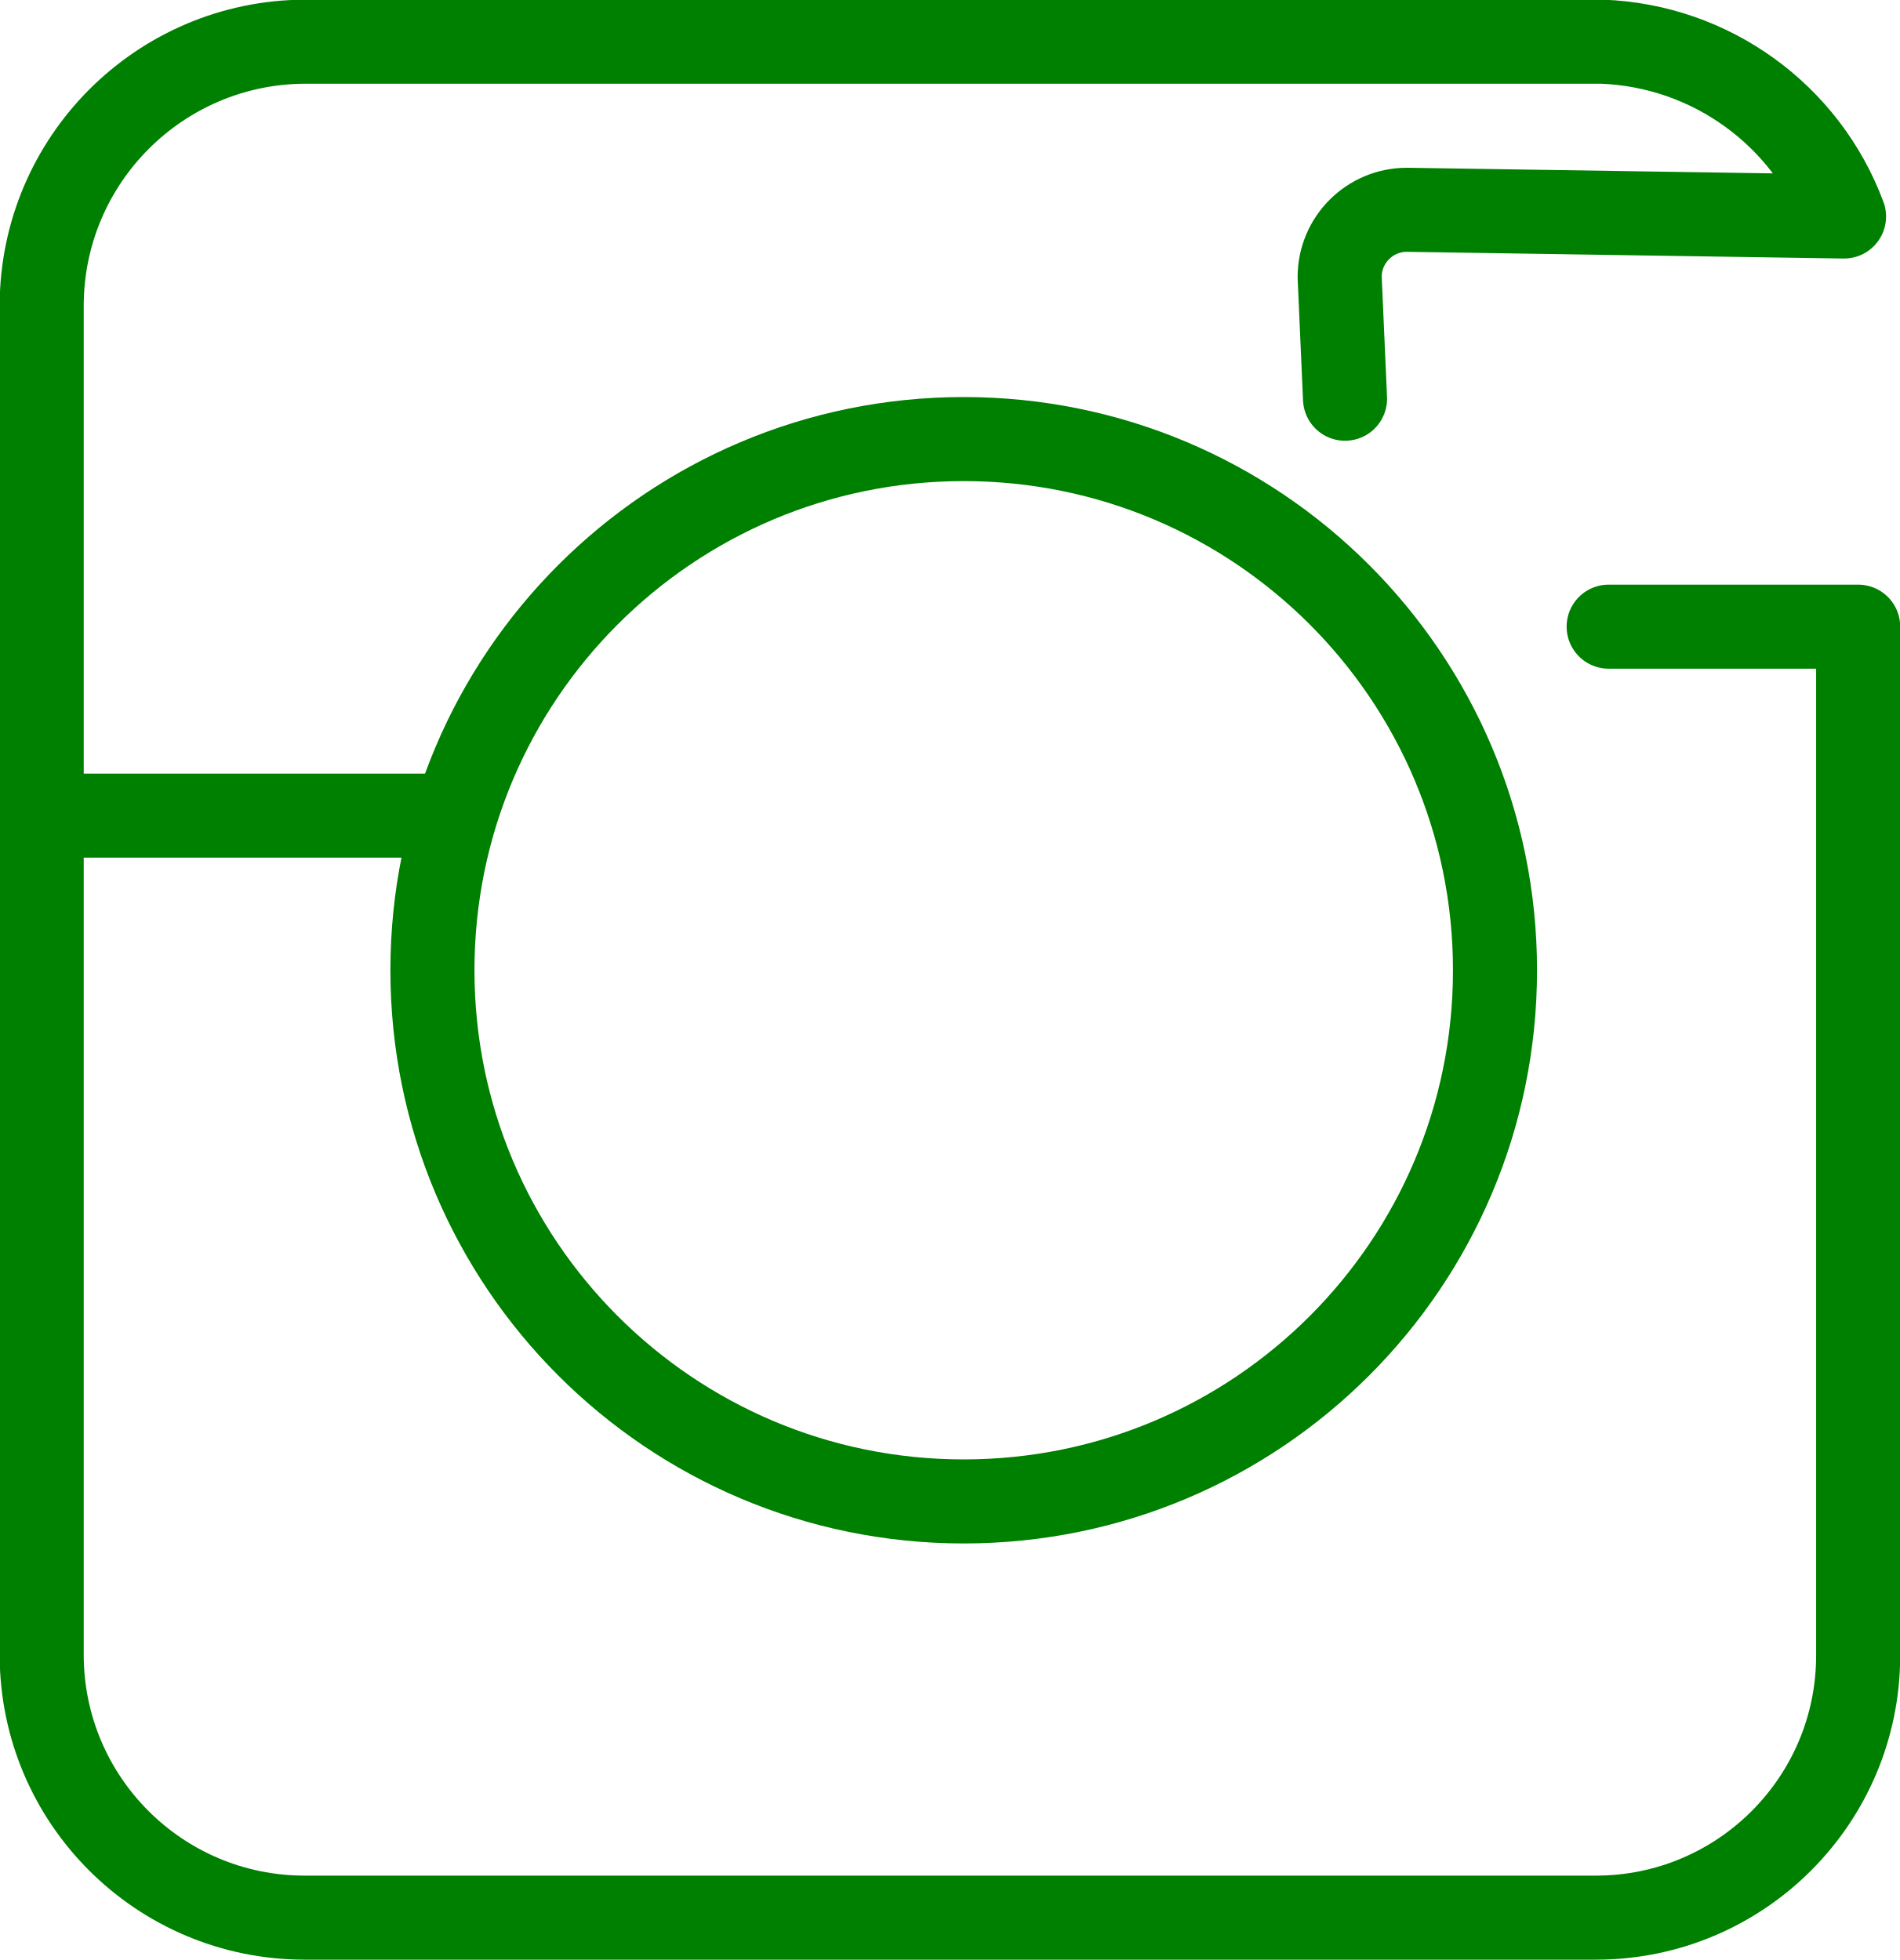
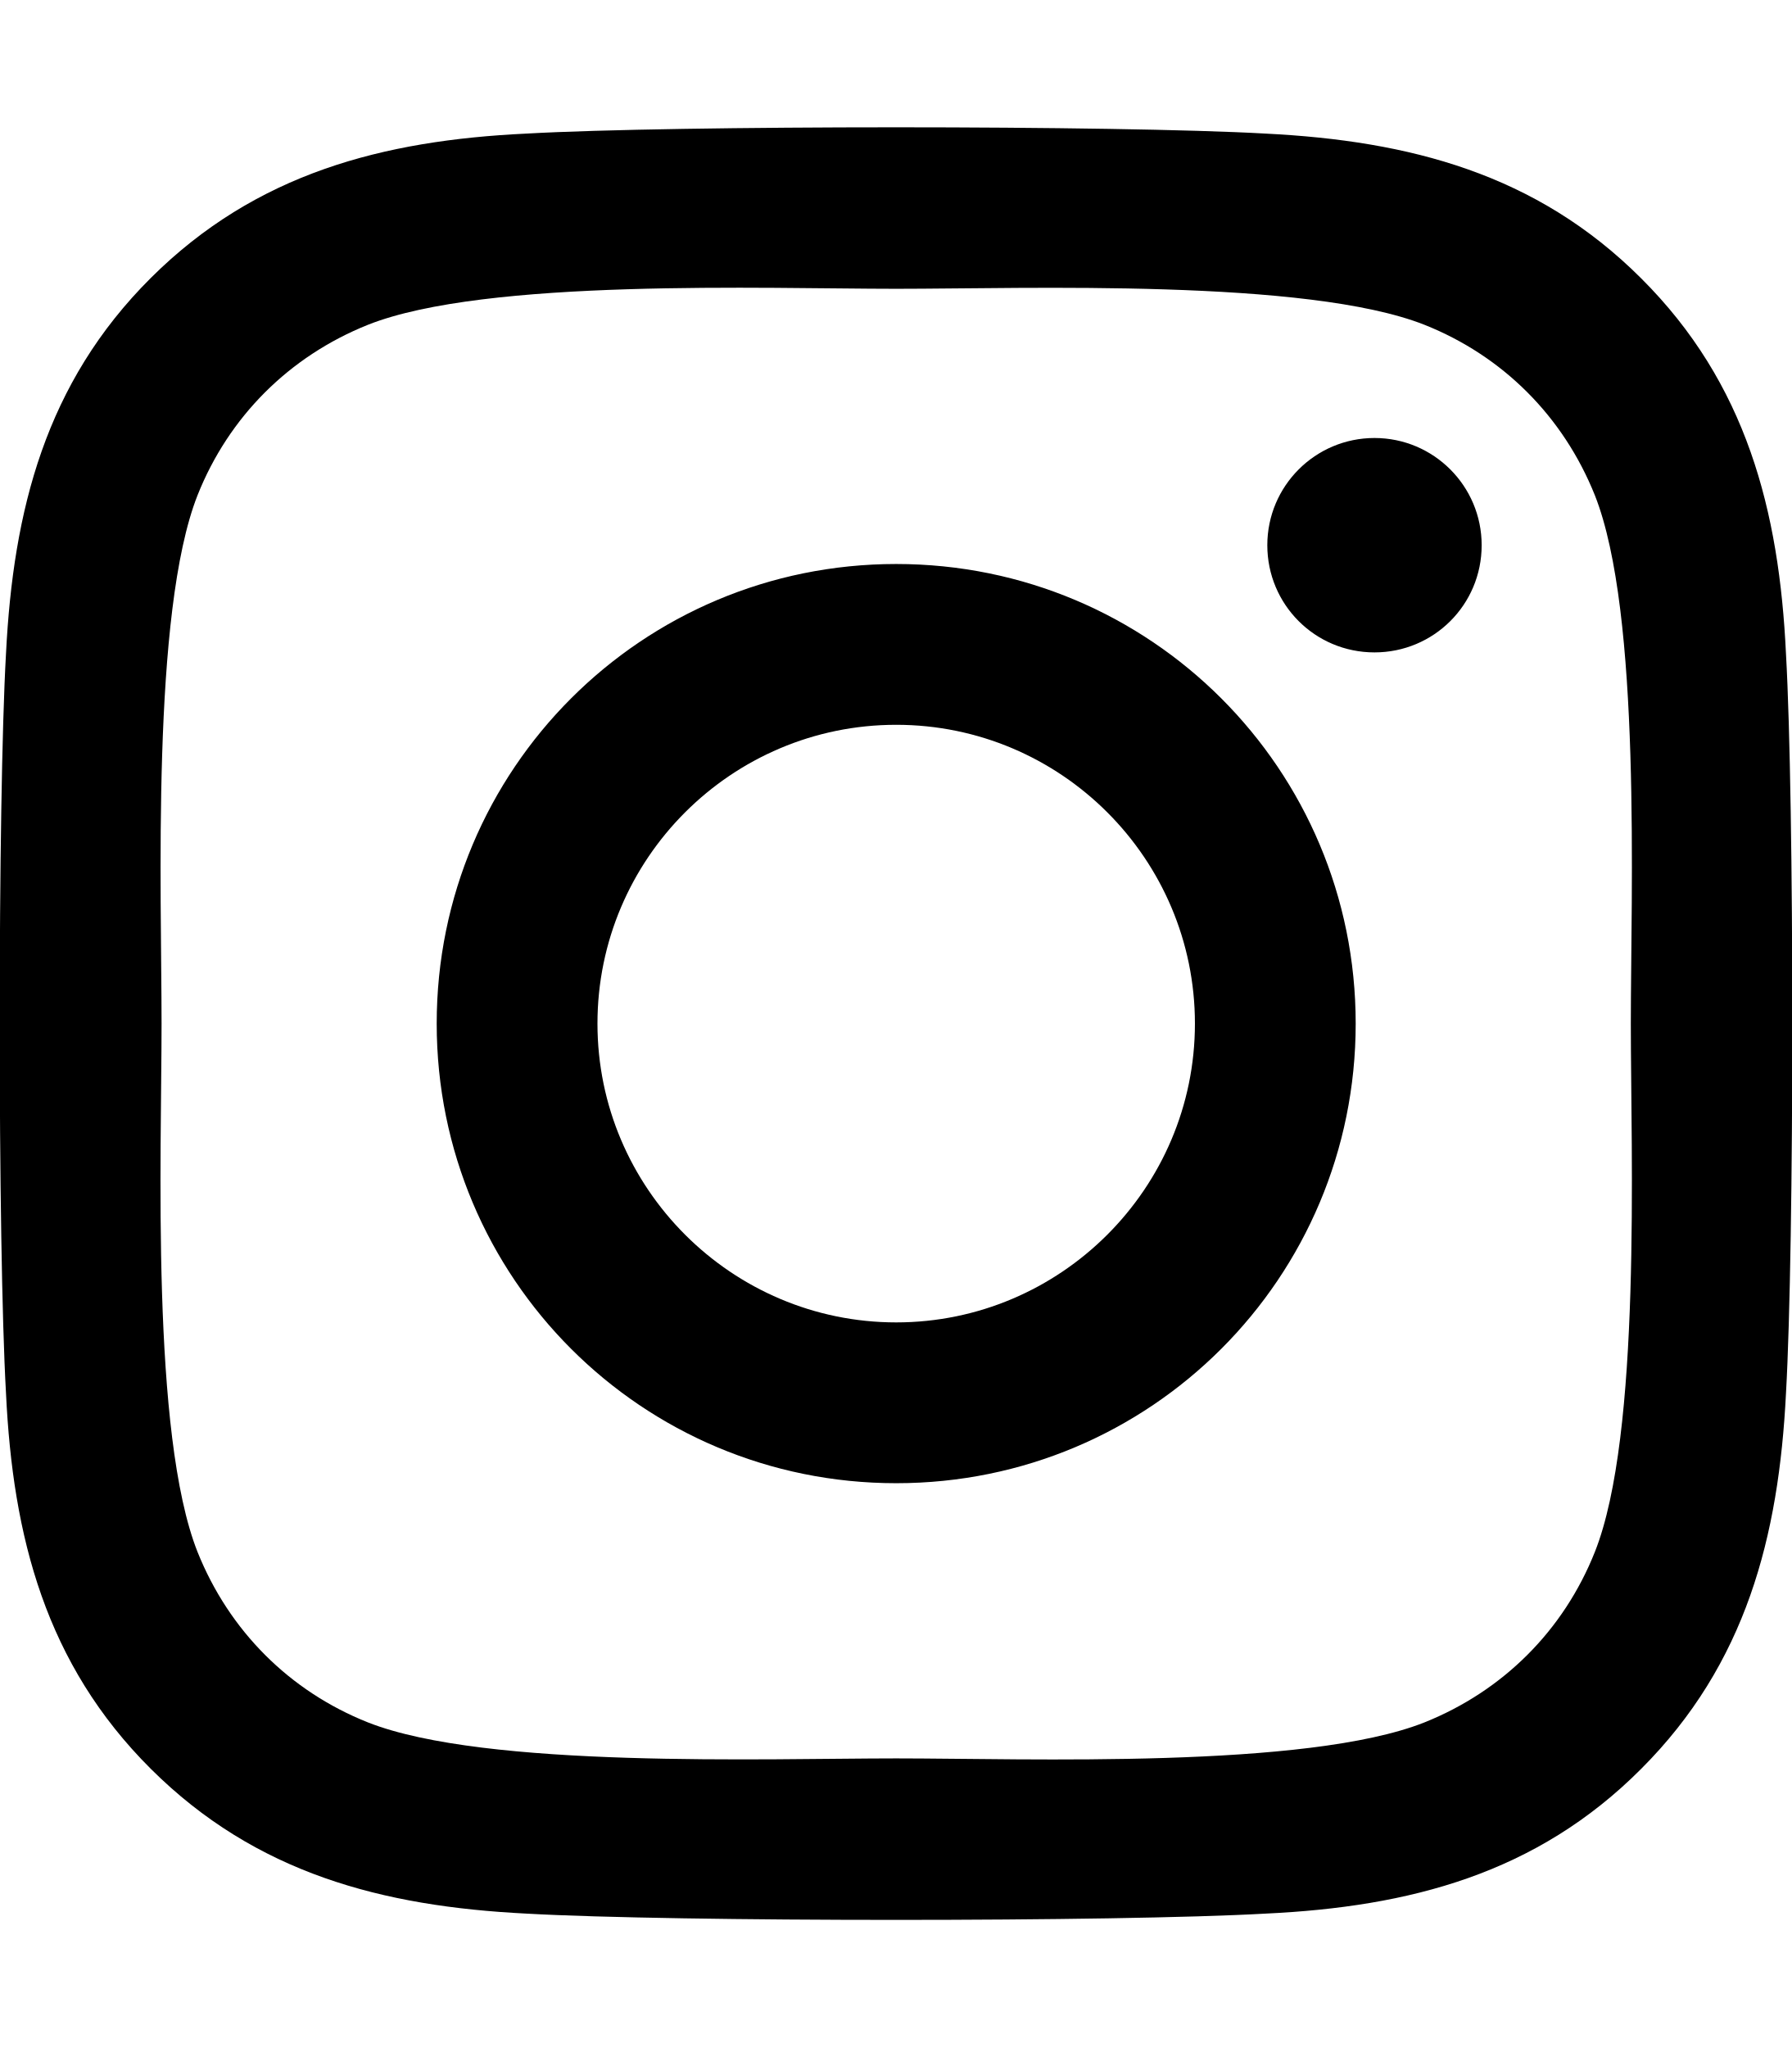
- <svg xmlns="http://www.w3.org/2000/svg" viewBox="0 0 28.25 29.15">
-   <circle cx="14.33" cy="14.43" r="7.9" fill="none" stroke="green" stroke-linecap="round" stroke-linejoin="round" stroke-width="1.25" />
-   <path d="M23.92,9.32h3.71v15.3a3.9,3.9,0,0,1-3.9,3.9H4.53a3.91,3.91,0,0,1-3.91-3.9V4.53A3.93,3.93,0,0,1,4.53.62H23.82a4,4,0,0,1,3.6,2.6l-6.5-.1a1,1,0,0,0-1,1L20,5.93" fill="none" stroke="green" stroke-linecap="round" stroke-linejoin="round" stroke-width="1.25" />
-   <line x1="0.83" y1="12.13" x2="6.33" y2="12.13" fill="none" stroke="green" stroke-linecap="round" stroke-linejoin="round" stroke-width="1.25" />
+ <svg xmlns="http://www.w3.org/2000/svg" aria-hidden="true" focusable="false" data-prefix="fab" data-icon="instagram" class="svg-inline--fa fa-instagram fa-w-14" role="img" viewBox="0 0 448 512">
+   <path fill="currentColor" d="M224.1 141c-63.6 0-114.9 51.3-114.9 114.9s51.3 114.9 114.9 114.9S339 319.5 339 255.9 287.7 141 224.1 141zm0 189.6c-41.1 0-74.7-33.5-74.7-74.7s33.5-74.7 74.7-74.7 74.7 33.5 74.7 74.7-33.6 74.7-74.7 74.7zm146.4-194.3c0 14.9-12 26.8-26.8 26.8-14.9 0-26.8-12-26.8-26.8s12-26.8 26.8-26.8 26.8 12 26.8 26.8zm76.1 27.2c-1.7-35.9-9.9-67.7-36.2-93.9-26.2-26.2-58-34.4-93.9-36.2-37-2.1-147.9-2.1-184.9 0-35.8 1.7-67.6 9.9-93.9 36.1s-34.4 58-36.2 93.9c-2.1 37-2.1 147.9 0 184.9 1.7 35.9 9.9 67.7 36.2 93.9s58 34.4 93.9 36.2c37 2.1 147.9 2.1 184.9 0 35.9-1.7 67.7-9.9 93.9-36.2 26.2-26.2 34.4-58 36.2-93.9 2.1-37 2.1-147.8 0-184.8zM398.8 388c-7.8 19.6-22.9 34.7-42.6 42.6-29.5 11.7-99.5 9-132.1 9s-102.7 2.6-132.1-9c-19.6-7.8-34.7-22.9-42.6-42.6-11.7-29.5-9-99.5-9-132.1s-2.6-102.7 9-132.1c7.8-19.6 22.9-34.7 42.6-42.6 29.5-11.7 99.5-9 132.1-9s102.7-2.6 132.1 9c19.6 7.8 34.7 22.9 42.6 42.6 11.7 29.5 9 99.5 9 132.1s2.7 102.7-9 132.1z" />
</svg>
